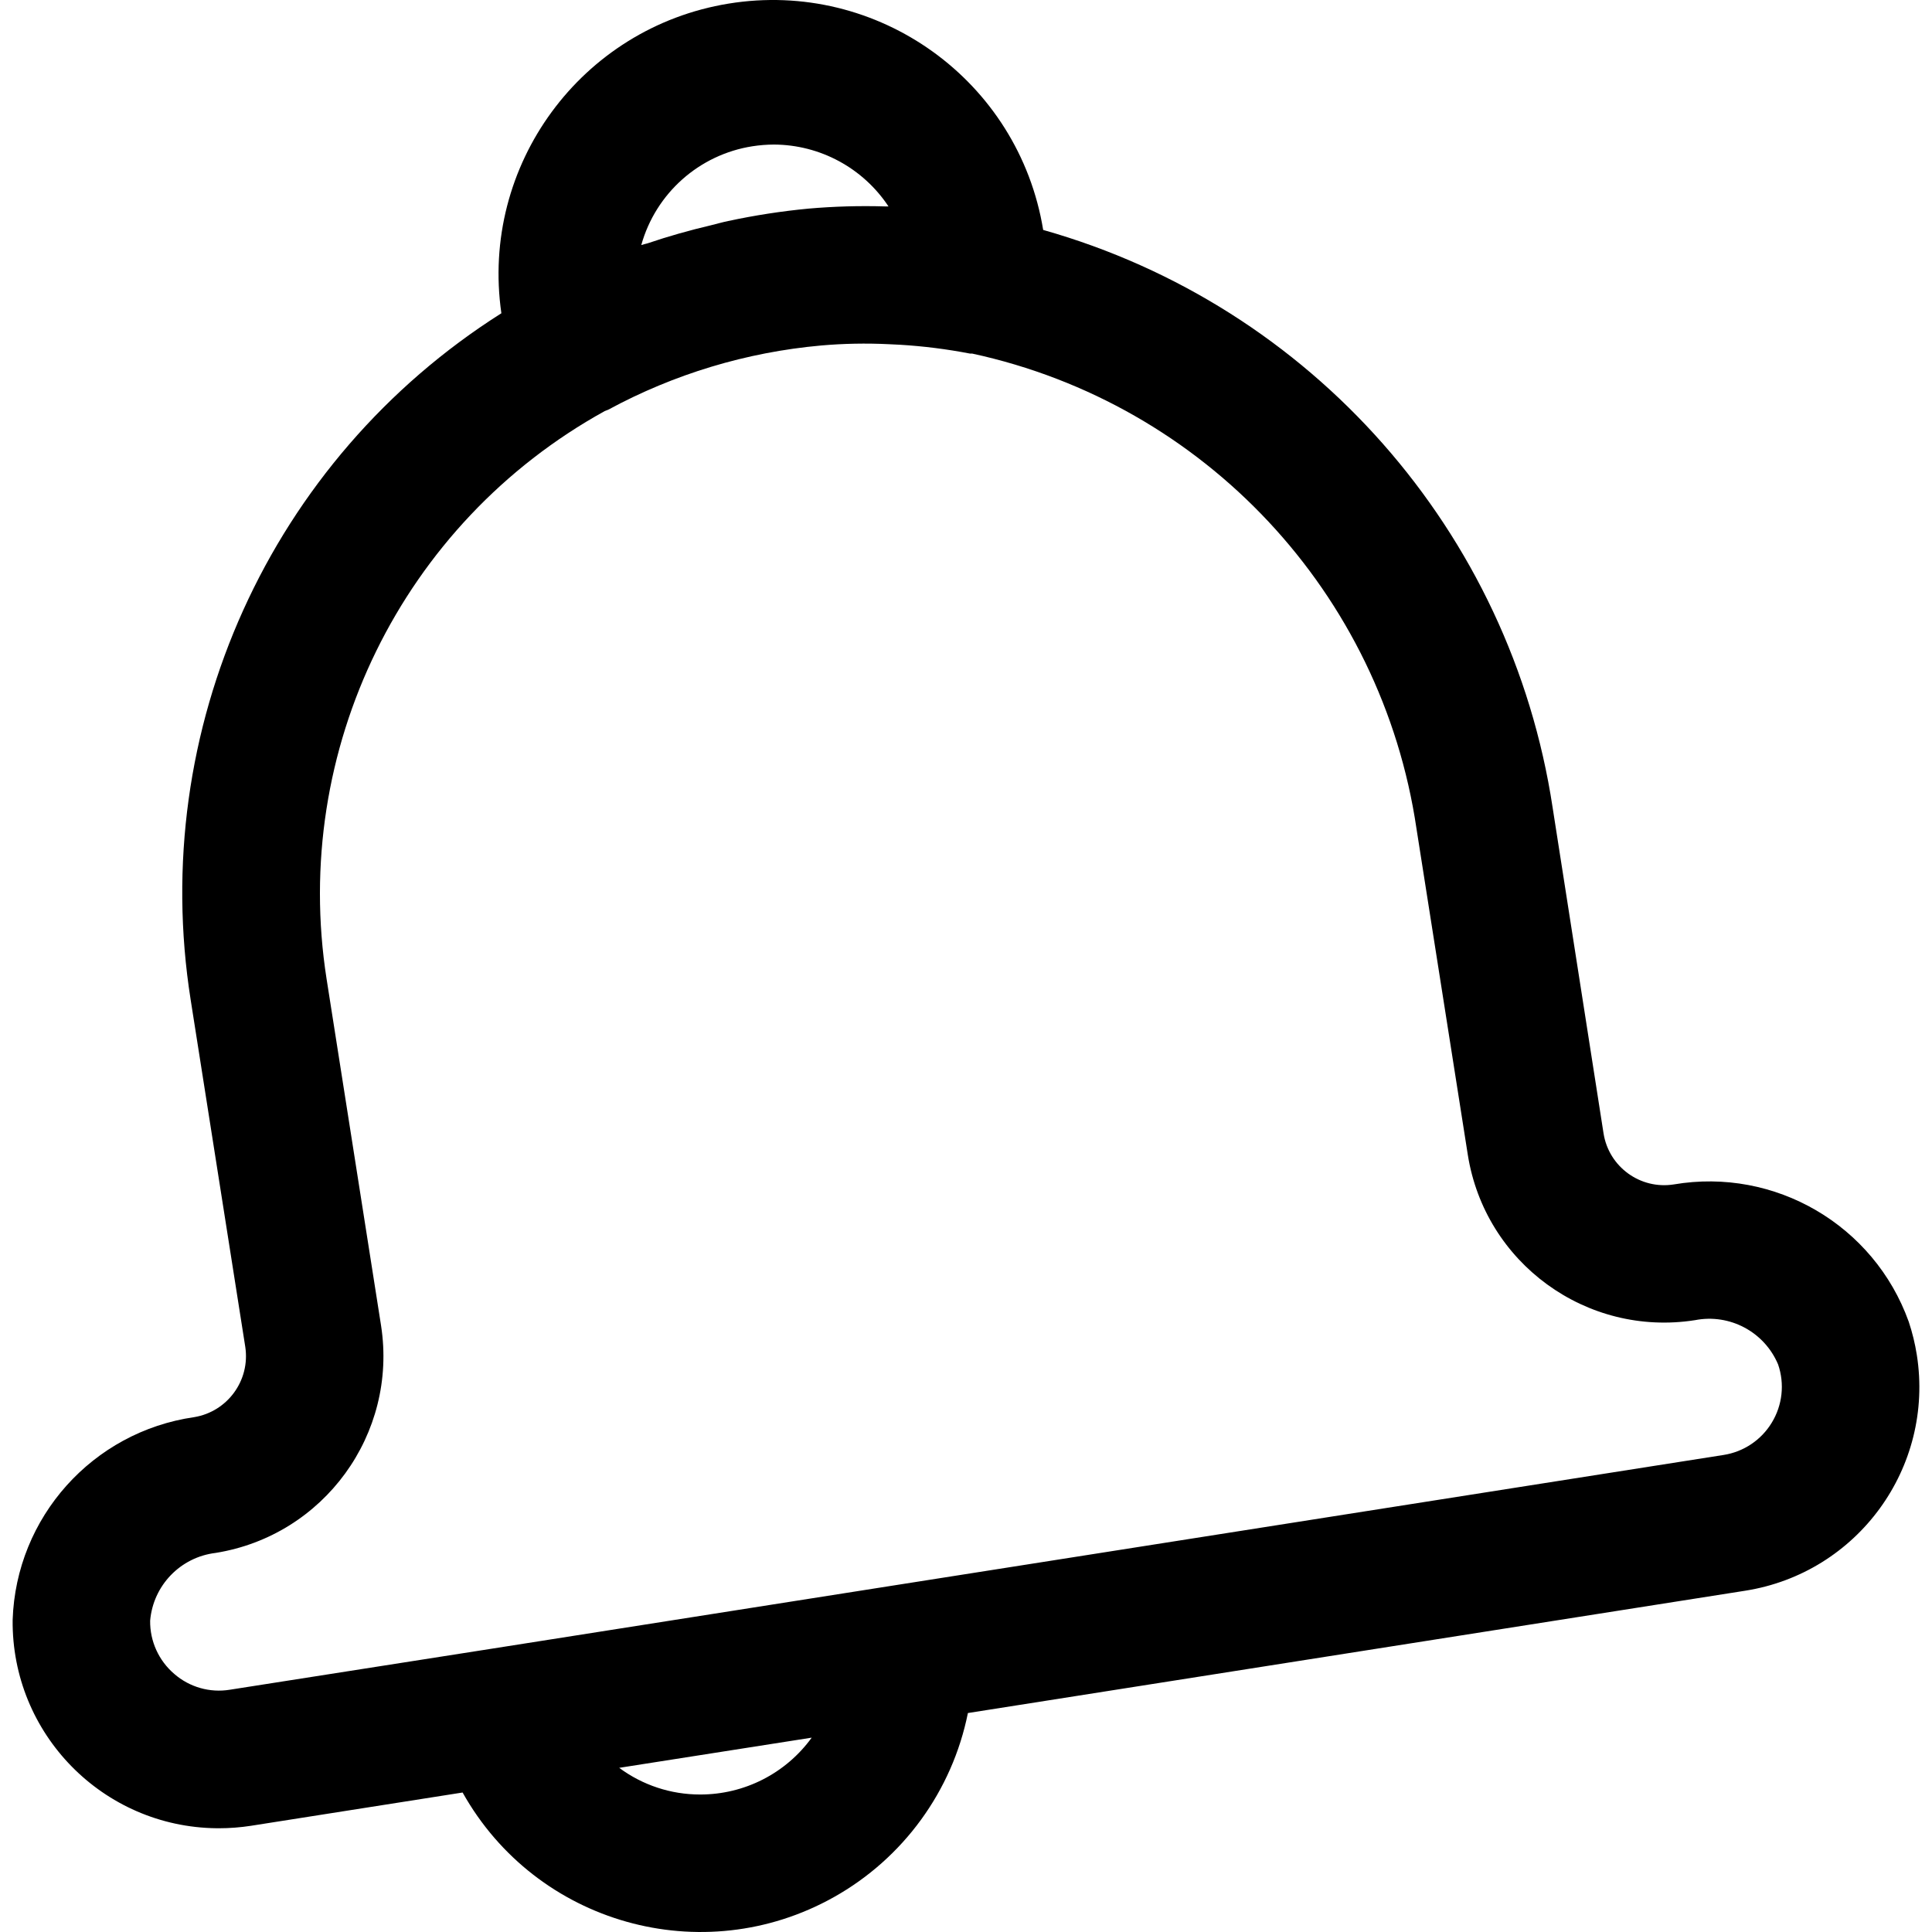
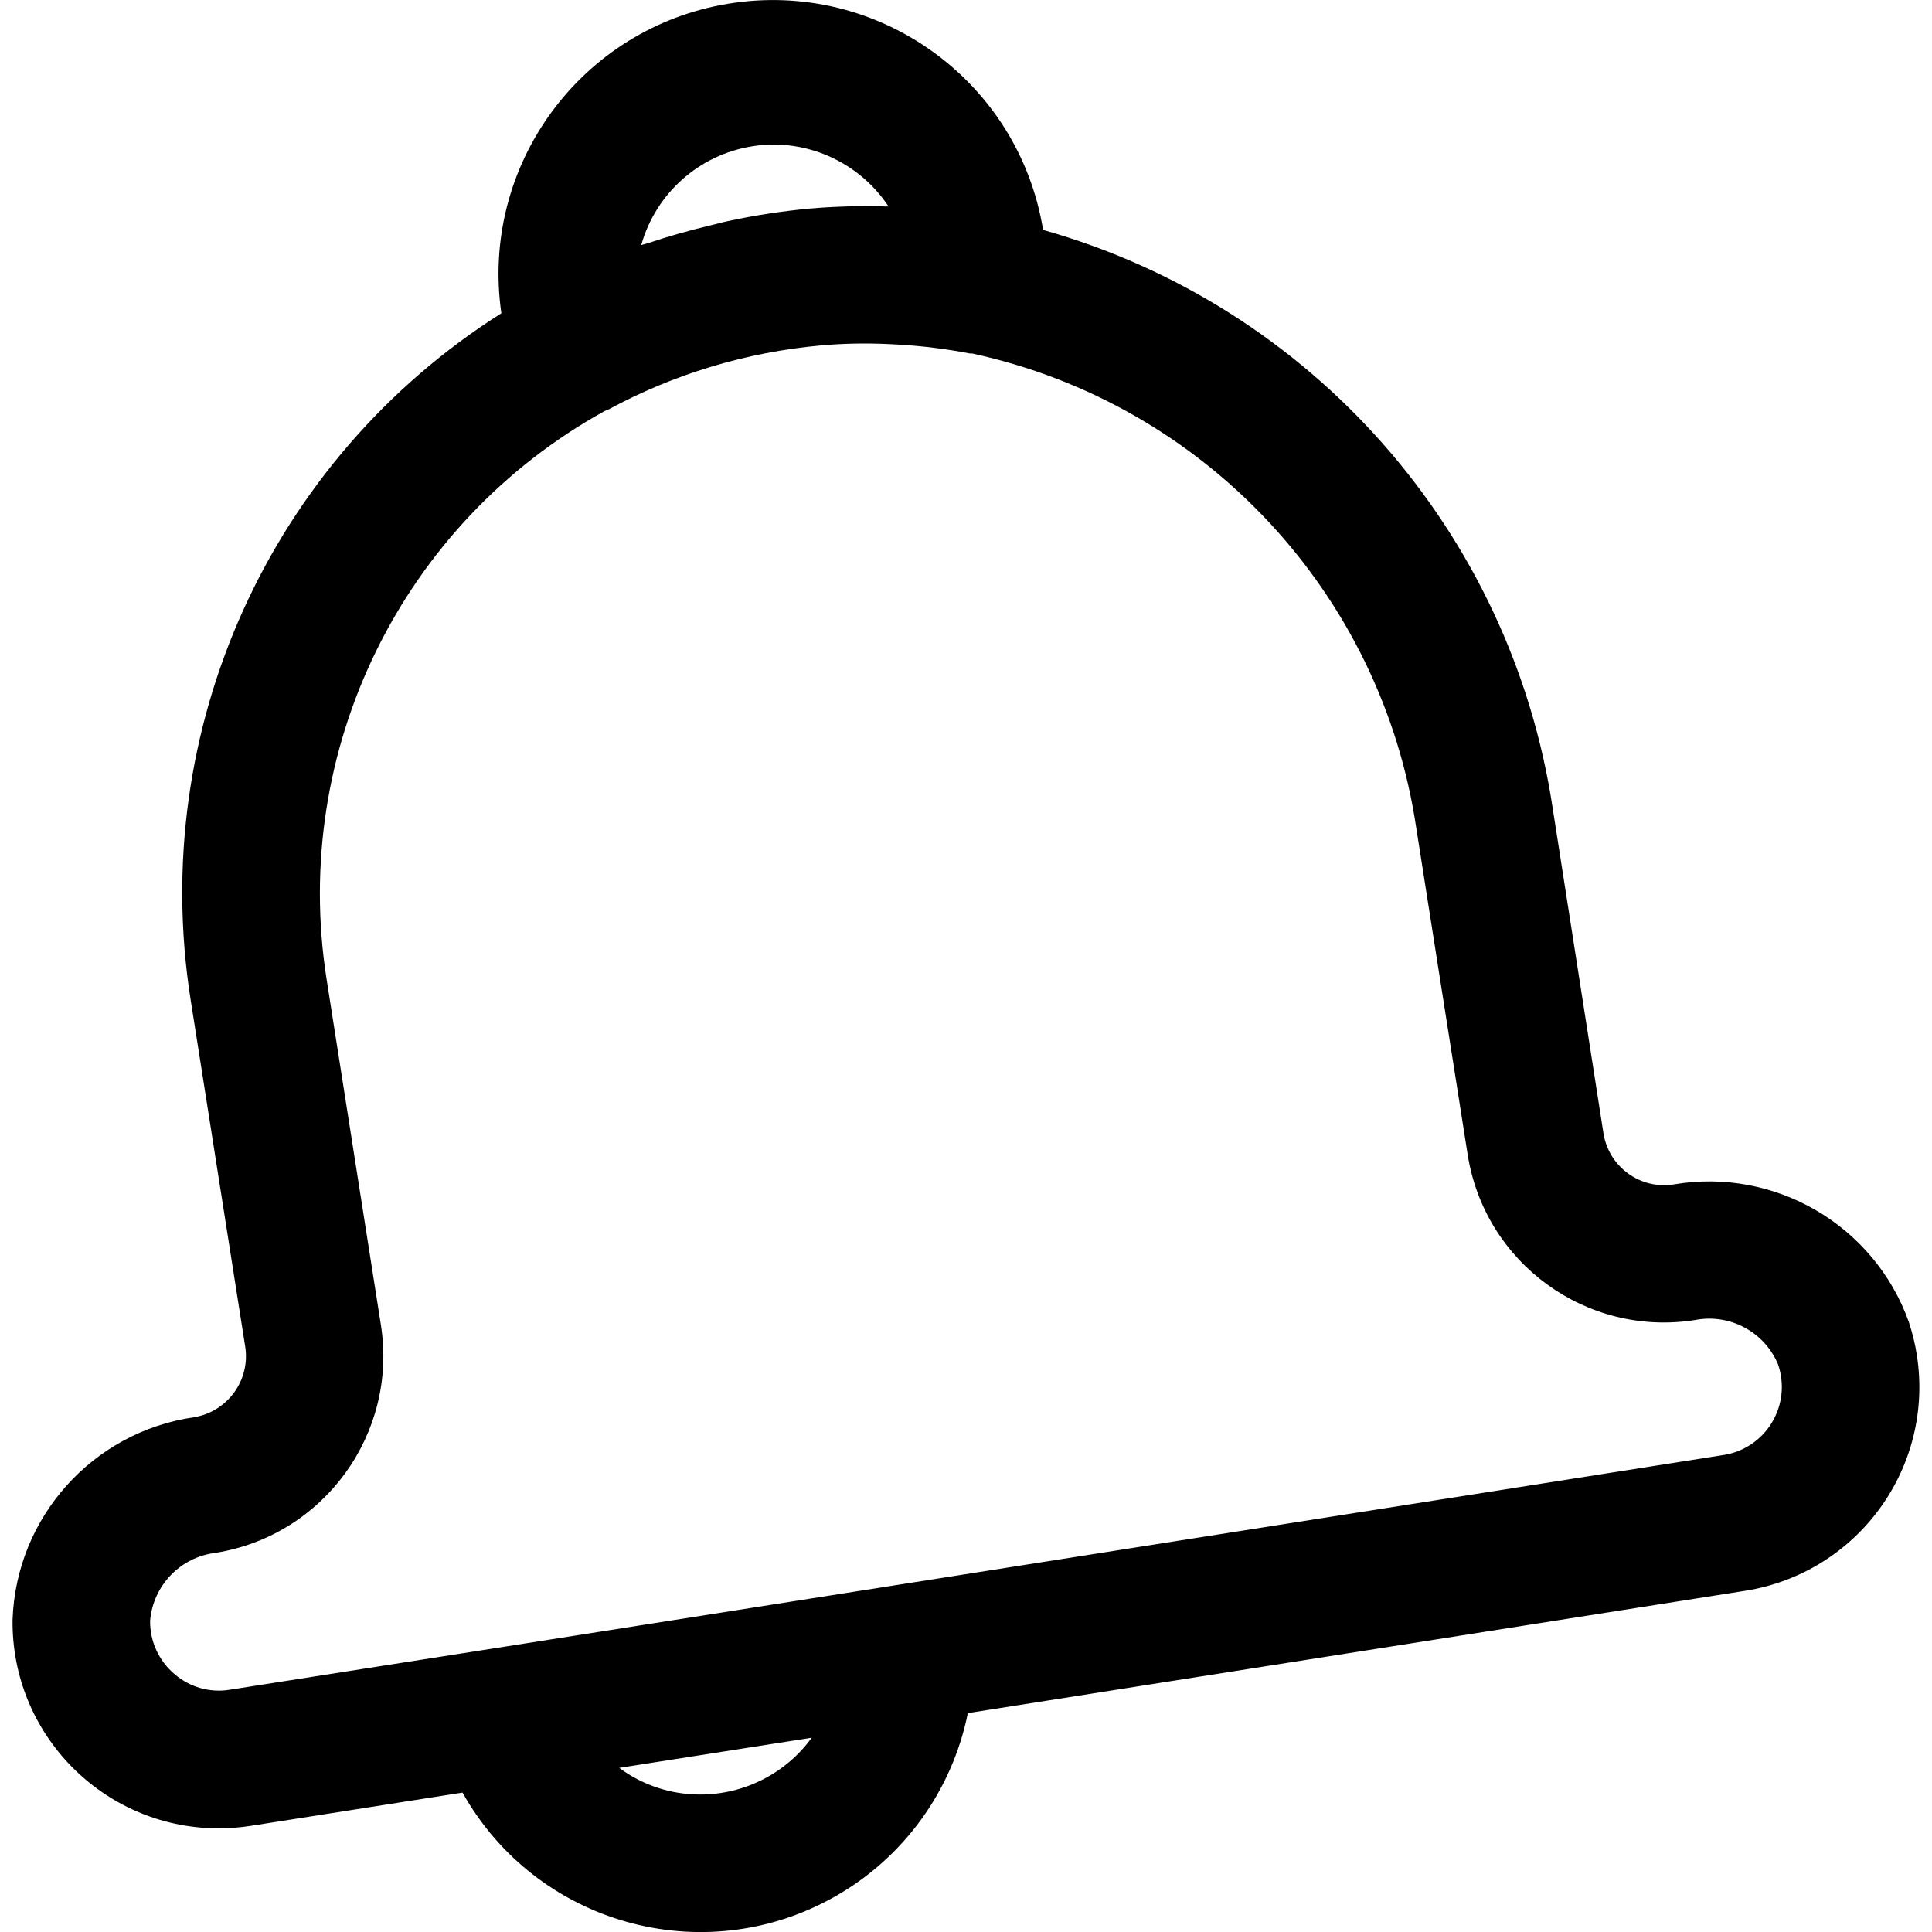
- <svg xmlns="http://www.w3.org/2000/svg" version="1.1" id="Capa_1" x="0px" y="0px" viewBox="0 0 479.619 479.619" style="enable-background:new 0 0 479.619 479.619;" xml:space="preserve">
+ <svg xmlns="http://www.w3.org/2000/svg" version="1.1" id="Capa_1" x="0px" y="0px" viewBox="0 0 200 200" enable-background="new 0 0 200 200" xml:space="preserve">
  <g>
    <g>
-       <path d="M475.855,336.376c-0.441-2.809-1.116-5.577-2.017-8.275c-8.621-23.991-33.203-38.346-58.334-34.065    c-8.313,1.309-16.114-4.368-17.425-12.681l-12.646-80.913c-10.379-68.459-59.835-124.522-126.464-143.36    c-6.06-37.088-41.038-62.242-78.127-56.182c-36.598,5.98-61.669,40.163-56.376,76.867    c-57.432,36.346-87.748,103.365-77.124,170.496l13.551,86.118c1.241,8.297-4.405,16.054-12.68,17.425    c-25.234,3.641-44.226,24.849-45.073,50.33c-0.292,28.275,22.393,51.434,50.668,51.726c0.177,0.002,0.355,0.003,0.532,0.003    c2.669-0.002,5.333-0.207,7.97-0.614l52.531-8.26c18.274,32.622,59.533,44.254,92.155,25.98    c17.231-9.652,29.388-26.347,33.285-45.709L433.22,394.9C461.154,390.513,480.243,364.311,475.855,336.376z M186.777,36.313    c1.779-0.277,3.576-0.42,5.376-0.427c11.441,0.061,22.098,5.822,28.416,15.36h-0.819c-6.365-0.192-12.737-0.009-19.081,0.546    c-6.681,0.638-13.32,1.664-19.883,3.072c-1.417,0.29-2.816,0.7-4.216,1.041c-5.376,1.263-10.65,2.748-15.821,4.506    c-0.512,0.154-1.041,0.239-1.553,0.427C162.797,47.969,173.576,38.384,186.777,36.313z M173.806,445.486    c-7.233,0.008-14.277-2.314-20.087-6.622l47.787-7.492C195.075,440.252,184.77,445.503,173.806,445.486z M439.824,353.207    c-2.613,4.291-6.983,7.213-11.947,7.987L222.31,393.518l-99.891,15.718l-65.365,10.24c-4.952,0.808-10.006-0.63-13.79-3.925    c-3.862-3.293-6.057-8.135-5.99-13.21c0.739-8.753,7.526-15.782,16.247-16.828c26.88-4.309,45.234-29.518,41.079-56.422    l-13.534-86.118c-8.864-56.814,18.723-113.111,69.052-140.919c0.296-0.099,0.586-0.213,0.87-0.341    c16.334-8.85,34.302-14.275,52.804-15.94c5.607-0.493,11.24-0.601,16.862-0.324l2.799,0.137    c5.816,0.352,11.602,1.081,17.323,2.185c0.188,0,0.358,0,0.546,0c57.748,12.493,101.701,59.479,110.319,117.931l12.732,80.913    c4.232,26.931,29.49,45.336,56.422,41.114c8.608-1.681,17.214,2.907,20.617,10.991    C443.075,343.541,442.493,348.857,439.824,353.207z" />
+       <path d="M198.43,140.27c-0.18-1.17-0.47-2.33-0.84-3.45c-3.59-10-13.85-15.99-24.33-14.21c-3.47,0.55-6.72-1.82-7.27-5.29    l-5.27-33.74c-4.33-28.55-24.95-51.93-52.74-59.78C105.46,8.34,90.88-2.15,75.41,0.38C60.15,2.87,49.69,17.12,51.9,32.43    c-23.95,15.16-36.59,43.1-32.16,71.1l5.65,35.91c0.52,3.46-1.84,6.69-5.29,7.27c-10.52,1.52-18.44,10.36-18.8,20.99    c-0.12,11.79,9.34,21.45,21.13,21.57c0.07,0,0.15,0,0.22,0c1.11,0,2.22-0.09,3.32-0.26l21.91-3.44    c7.62,13.6,24.83,18.45,38.43,10.83c7.19-4.02,12.25-10.99,13.88-19.06l80.46-12.66C192.3,162.84,200.26,151.92,198.43,140.27z     M77.89,15.14c0.74-0.12,1.49-0.18,2.24-0.18c4.77,0.03,9.21,2.43,11.85,6.41h-0.34c-2.65-0.08-5.31,0-7.96,0.23    c-2.79,0.27-5.55,0.69-8.29,1.28c-0.59,0.12-1.17,0.29-1.76,0.43c-2.24,0.53-4.44,1.15-6.6,1.88c-0.21,0.06-0.43,0.1-0.65,0.18    C67.89,20,72.38,16.01,77.89,15.14z M72.48,185.77c-3.02,0-5.95-0.96-8.38-2.76l19.93-3.12    C81.35,183.58,77.05,185.77,72.48,185.77z M183.41,147.29c-1.09,1.79-2.91,3.01-4.98,3.33L92.7,164.1l-41.65,6.55l-27.26,4.27    c-2.06,0.34-4.17-0.26-5.75-1.64c-1.61-1.37-2.53-3.39-2.5-5.51c0.31-3.65,3.14-6.58,6.77-7.02c11.21-1.8,18.86-12.31,17.13-23.53    l-5.64-35.91c-3.7-23.69,7.81-47.17,28.79-58.76c0.12-0.04,0.24-0.09,0.36-0.14c6.81-3.69,14.3-5.95,22.02-6.65    c2.34-0.21,4.69-0.25,7.03-0.14l1.17,0.06c2.43,0.15,4.84,0.45,7.22,0.91c0.08,0,0.15,0,0.23,0c24.08,5.21,42.41,24.8,46,49.18    l5.31,33.74c1.76,11.23,12.3,18.91,23.53,17.14c3.59-0.7,7.18,1.21,8.6,4.58C184.76,143.26,184.52,145.47,183.41,147.29z" />
    </g>
  </g>
-   <g>
- </g>
-   <g>
- </g>
-   <g>
- </g>
-   <g>
- </g>
-   <g>
- </g>
-   <g>
- </g>
-   <g>
- </g>
-   <g>
- </g>
-   <g>
- </g>
-   <g>
- </g>
-   <g>
- </g>
-   <g>
- </g>
-   <g>
- </g>
-   <g>
- </g>
-   <g>
- </g>
</svg>
